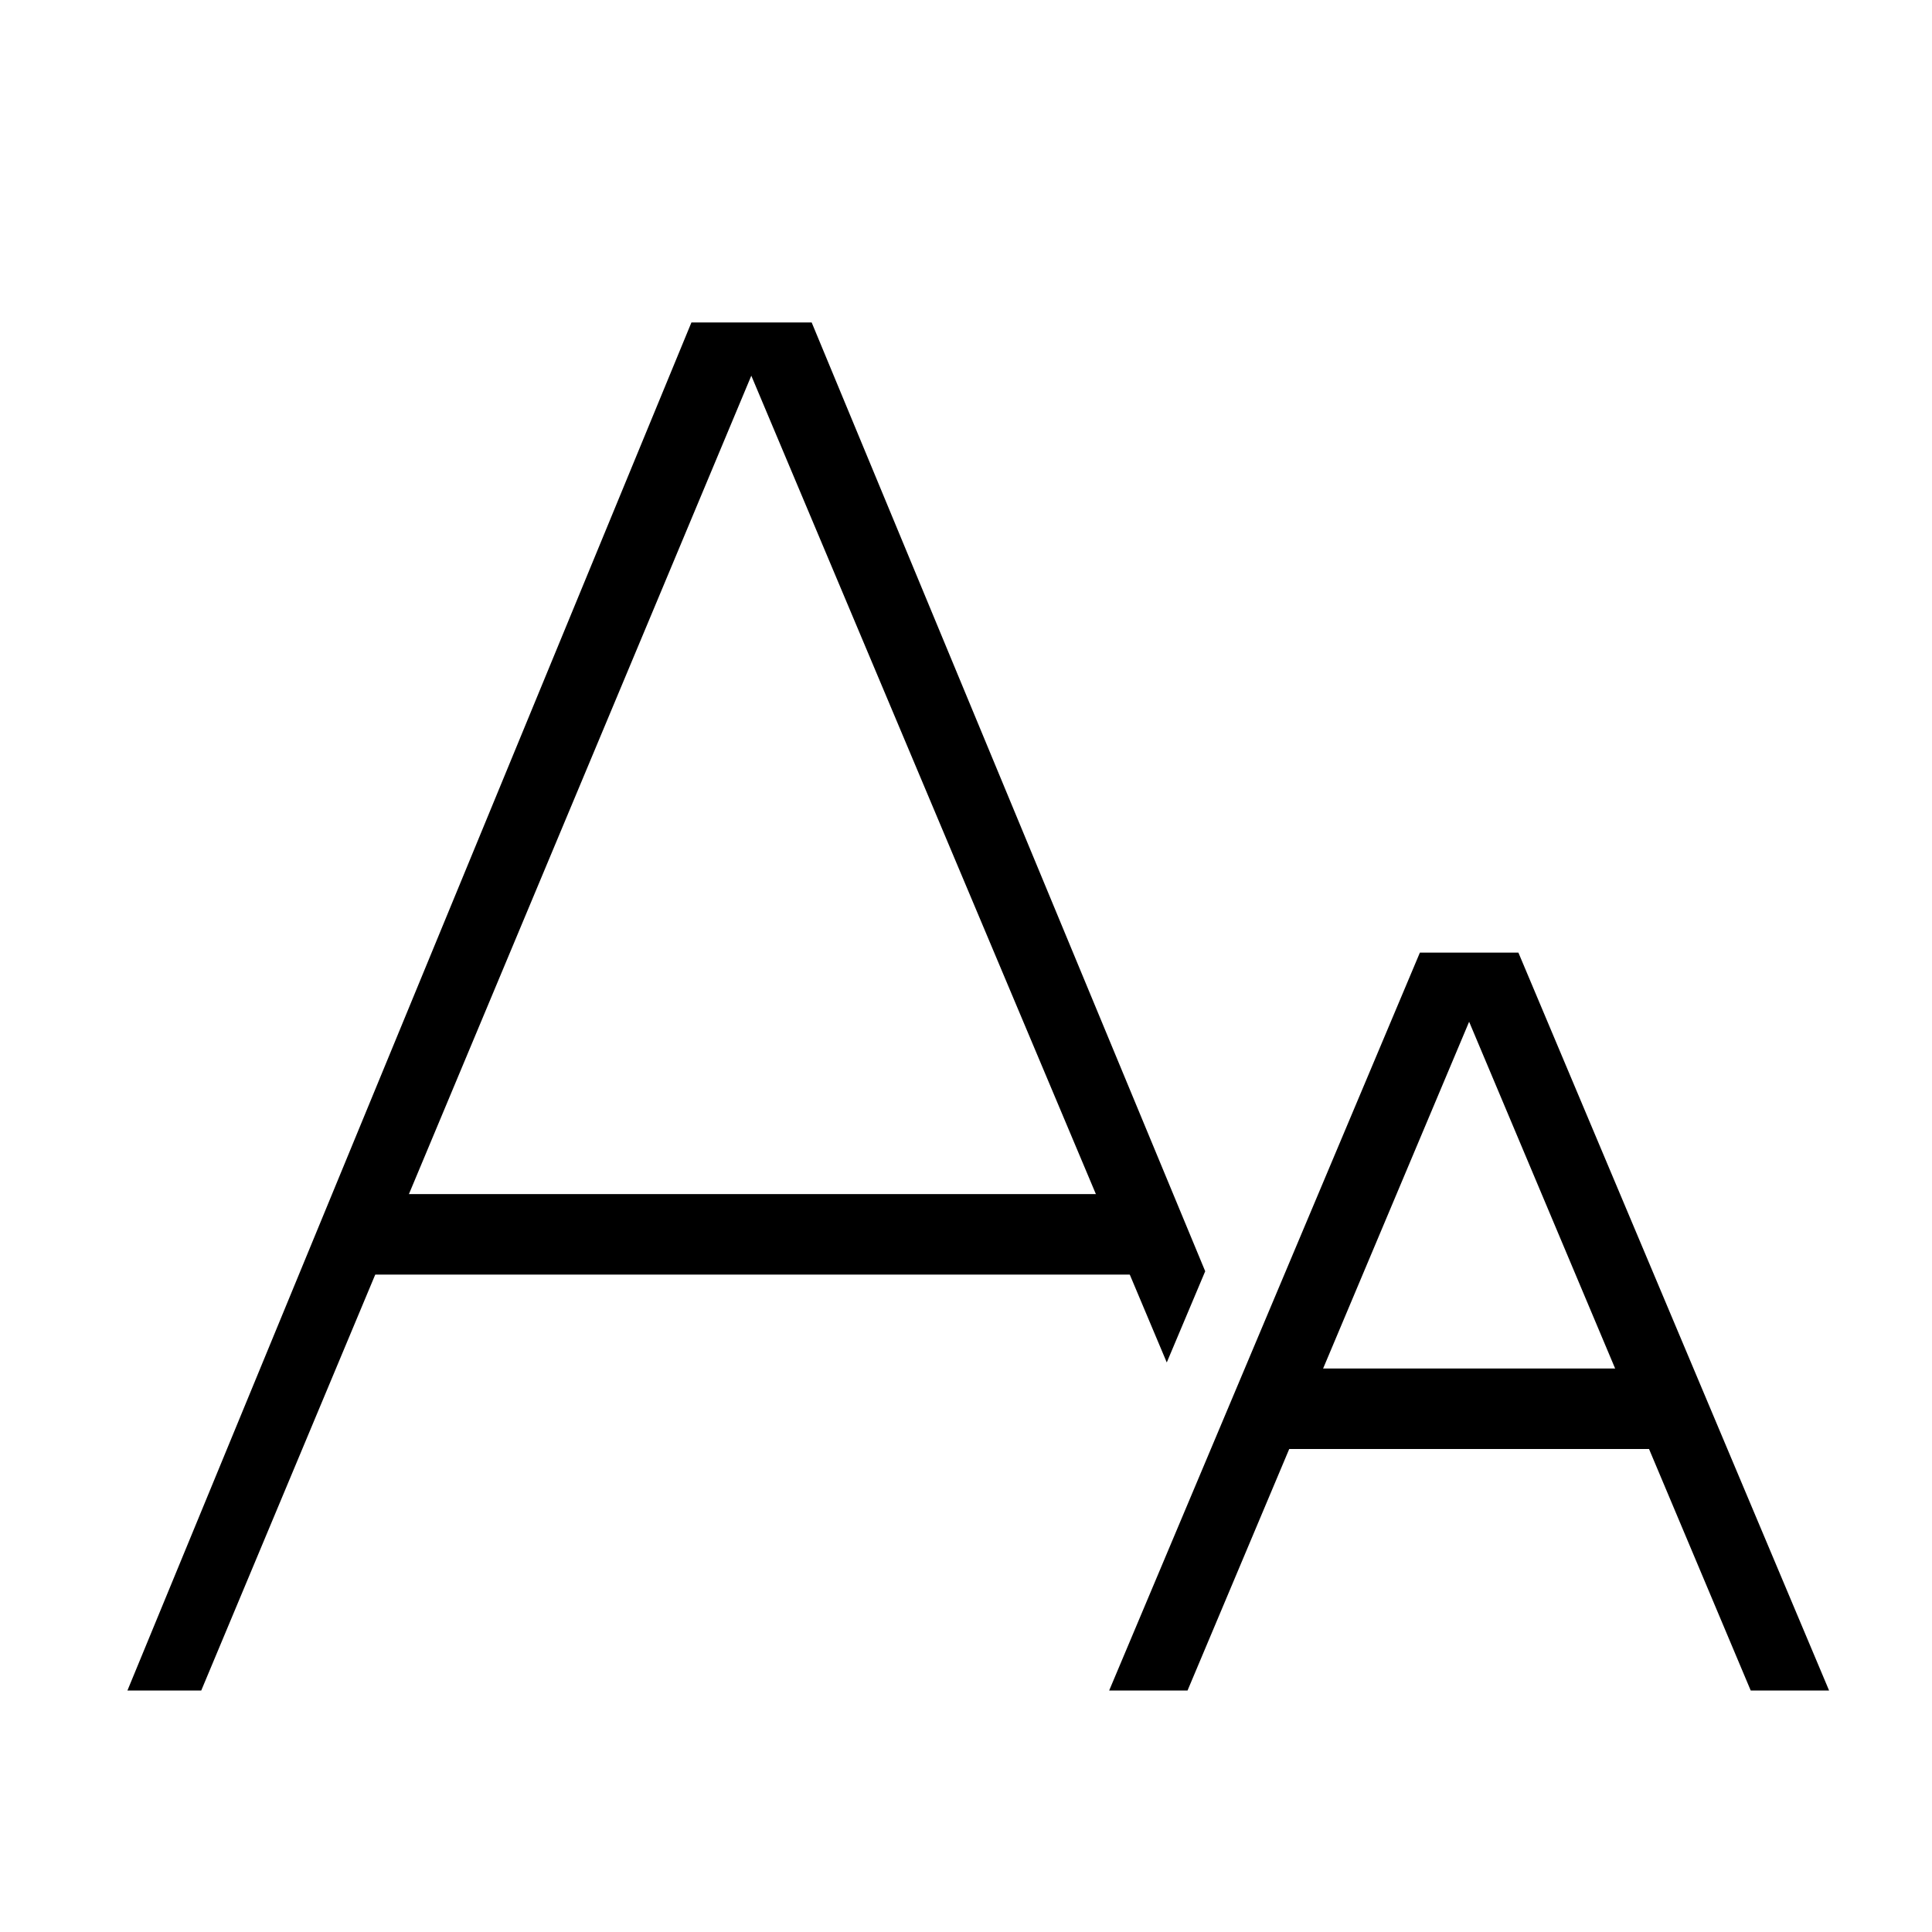
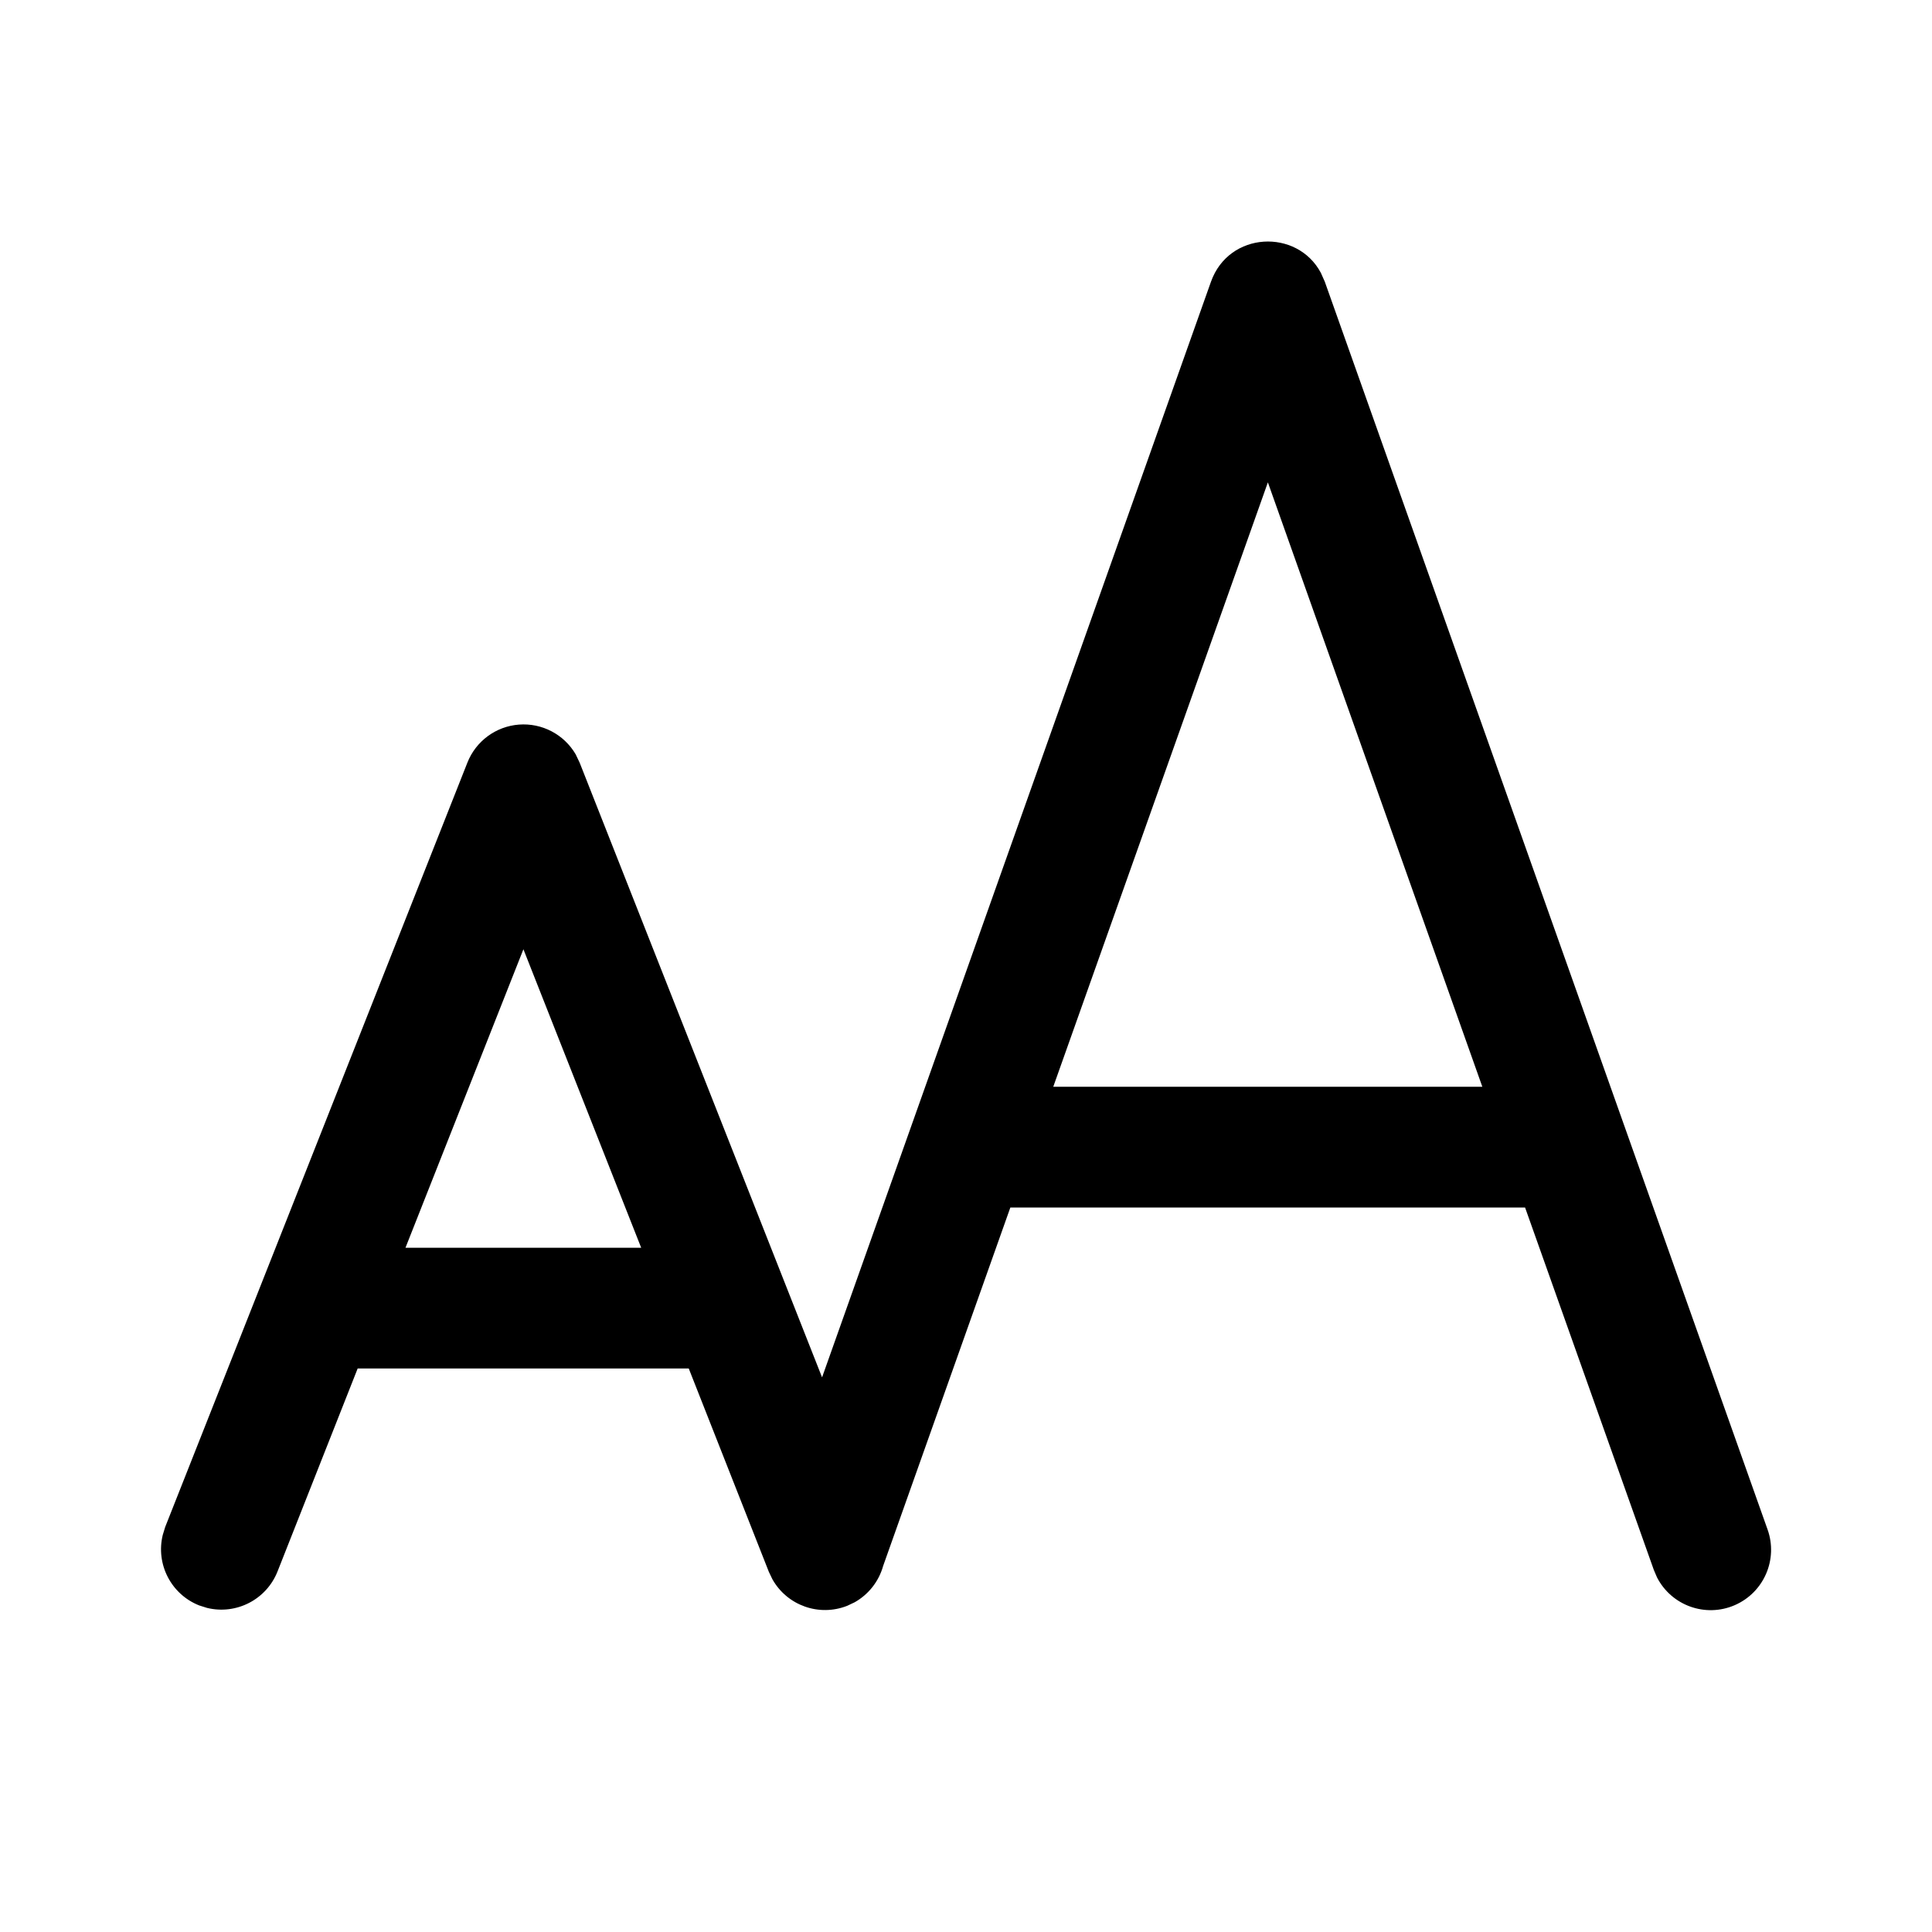
- <svg xmlns="http://www.w3.org/2000/svg" version="1.1" width="48" height="48" viewBox="0 0 48 48" enable-background="new 0 0 24.00 24.00" xml:space="preserve" id="svg4">
-   <defs id="defs8" />
-   <path id="path845" style="color:#000000;font-style:normal;font-variant:normal;font-weight:normal;font-stretch:normal;font-size:medium;line-height:normal;font-family:sans-serif;font-variant-ligatures:normal;font-variant-position:normal;font-variant-caps:normal;font-variant-numeric:normal;font-variant-alternates:normal;font-variant-east-asian:normal;font-feature-settings:normal;font-variation-settings:normal;text-indent:0;text-align:start;text-decoration:none;text-decoration-line:none;text-decoration-style:solid;text-decoration-color:#000000;letter-spacing:normal;word-spacing:normal;text-transform:none;writing-mode:lr-tb;direction:ltr;text-orientation:mixed;dominant-baseline:auto;baseline-shift:baseline;text-anchor:start;white-space:normal;shape-padding:0;shape-margin:0;inline-size:0;clip-rule:nonzero;display:inline;overflow:visible;visibility:visible;opacity:1;isolation:auto;mix-blend-mode:normal;color-interpolation:sRGB;color-interpolation-filters:linearRGB;solid-color:#000000;solid-opacity:1;vector-effect:none;fill:#000000;fill-opacity:1;fill-rule:nonzero;stroke:none;stroke-width:4.573;stroke-linecap:butt;stroke-linejoin:miter;stroke-miterlimit:4;stroke-dasharray:none;stroke-dashoffset:0;stroke-opacity:1;color-rendering:auto;image-rendering:auto;shape-rendering:auto;text-rendering:auto;enable-background:accumulate;stop-color:#000000;stop-opacity:1" d="M 17.178 8.012 L 3.166 42 L 5 42 L 18.666 9.334 L 28.988 33.85 L 29.943 31.584 L 20.166 8.012 L 17.178 8.012 z " />
-   <path style="fill:#000000;stroke:#000000;stroke-width:2;stroke-linecap:butt;stroke-linejoin:miter;stroke-opacity:1" d="M 9,30.667 H 28.102" id="path837" />
-   <path id="path853" style="color:#000000;font-style:normal;font-variant:normal;font-weight:normal;font-stretch:normal;font-size:medium;line-height:normal;font-family:sans-serif;font-variant-ligatures:normal;font-variant-position:normal;font-variant-caps:normal;font-variant-numeric:normal;font-variant-alternates:normal;font-variant-east-asian:normal;font-feature-settings:normal;font-variation-settings:normal;text-indent:0;text-align:start;text-decoration:none;text-decoration-line:none;text-decoration-style:solid;text-decoration-color:#000000;letter-spacing:normal;word-spacing:normal;text-transform:none;writing-mode:lr-tb;direction:ltr;text-orientation:mixed;dominant-baseline:auto;baseline-shift:baseline;text-anchor:start;white-space:normal;shape-padding:0;shape-margin:0;inline-size:0;clip-rule:nonzero;display:inline;overflow:visible;visibility:visible;opacity:1;isolation:auto;mix-blend-mode:normal;color-interpolation:sRGB;color-interpolation-filters:linearRGB;solid-color:#000000;solid-opacity:1;vector-effect:none;fill:#000000;fill-opacity:1;fill-rule:nonzero;stroke:none;stroke-width:4;stroke-linecap:butt;stroke-linejoin:miter;stroke-miterlimit:4;stroke-dasharray:none;stroke-dashoffset:0;stroke-opacity:1;color-rendering:auto;image-rendering:auto;shape-rendering:auto;text-rendering:auto;enable-background:accumulate;stop-color:#000000;stop-opacity:1" d="M 35.277,23.667 27.557,42 h 1.947 L 36.5,25.385 43.496,42 h 1.947 l -7.719,-18.333 z" />
-   <path style="fill:#000000;stroke:#000000;stroke-width:2;stroke-linecap:butt;stroke-linejoin:miter;stroke-opacity:1" d="M 31.333,35 H 41.5" id="path841" />
+ <svg xmlns="http://www.w3.org/2000/svg" width="24" height="24" viewBox="0 0 24 24">
+   <path fill="#000000" d="M10.212 17.11L15.043 3.5c.223-.627 1.07-.664 1.365-.111l.049.11l5.5 15.5a.75.75 0 0 1-1.373.596l-.04-.094L18.945 15h-6.394l-1.58 4.452a.75.75 0 0 1-.354.452l-.093.044a.75.75 0 0 1-.929-.33l-.044-.092L8.556 17H4.443l-.995 2.52a.75.75 0 0 1-.876.454l-.098-.031a.75.75 0 0 1-.452-.876l.03-.098l3.754-9.495a.75.75 0 0 1 1.345-.104l.05.105zL15.043 3.5zm-3.71-5.318L5.037 15.5h2.928zm9.248-5.8L13.084 13.5h5.33z" />
</svg>
